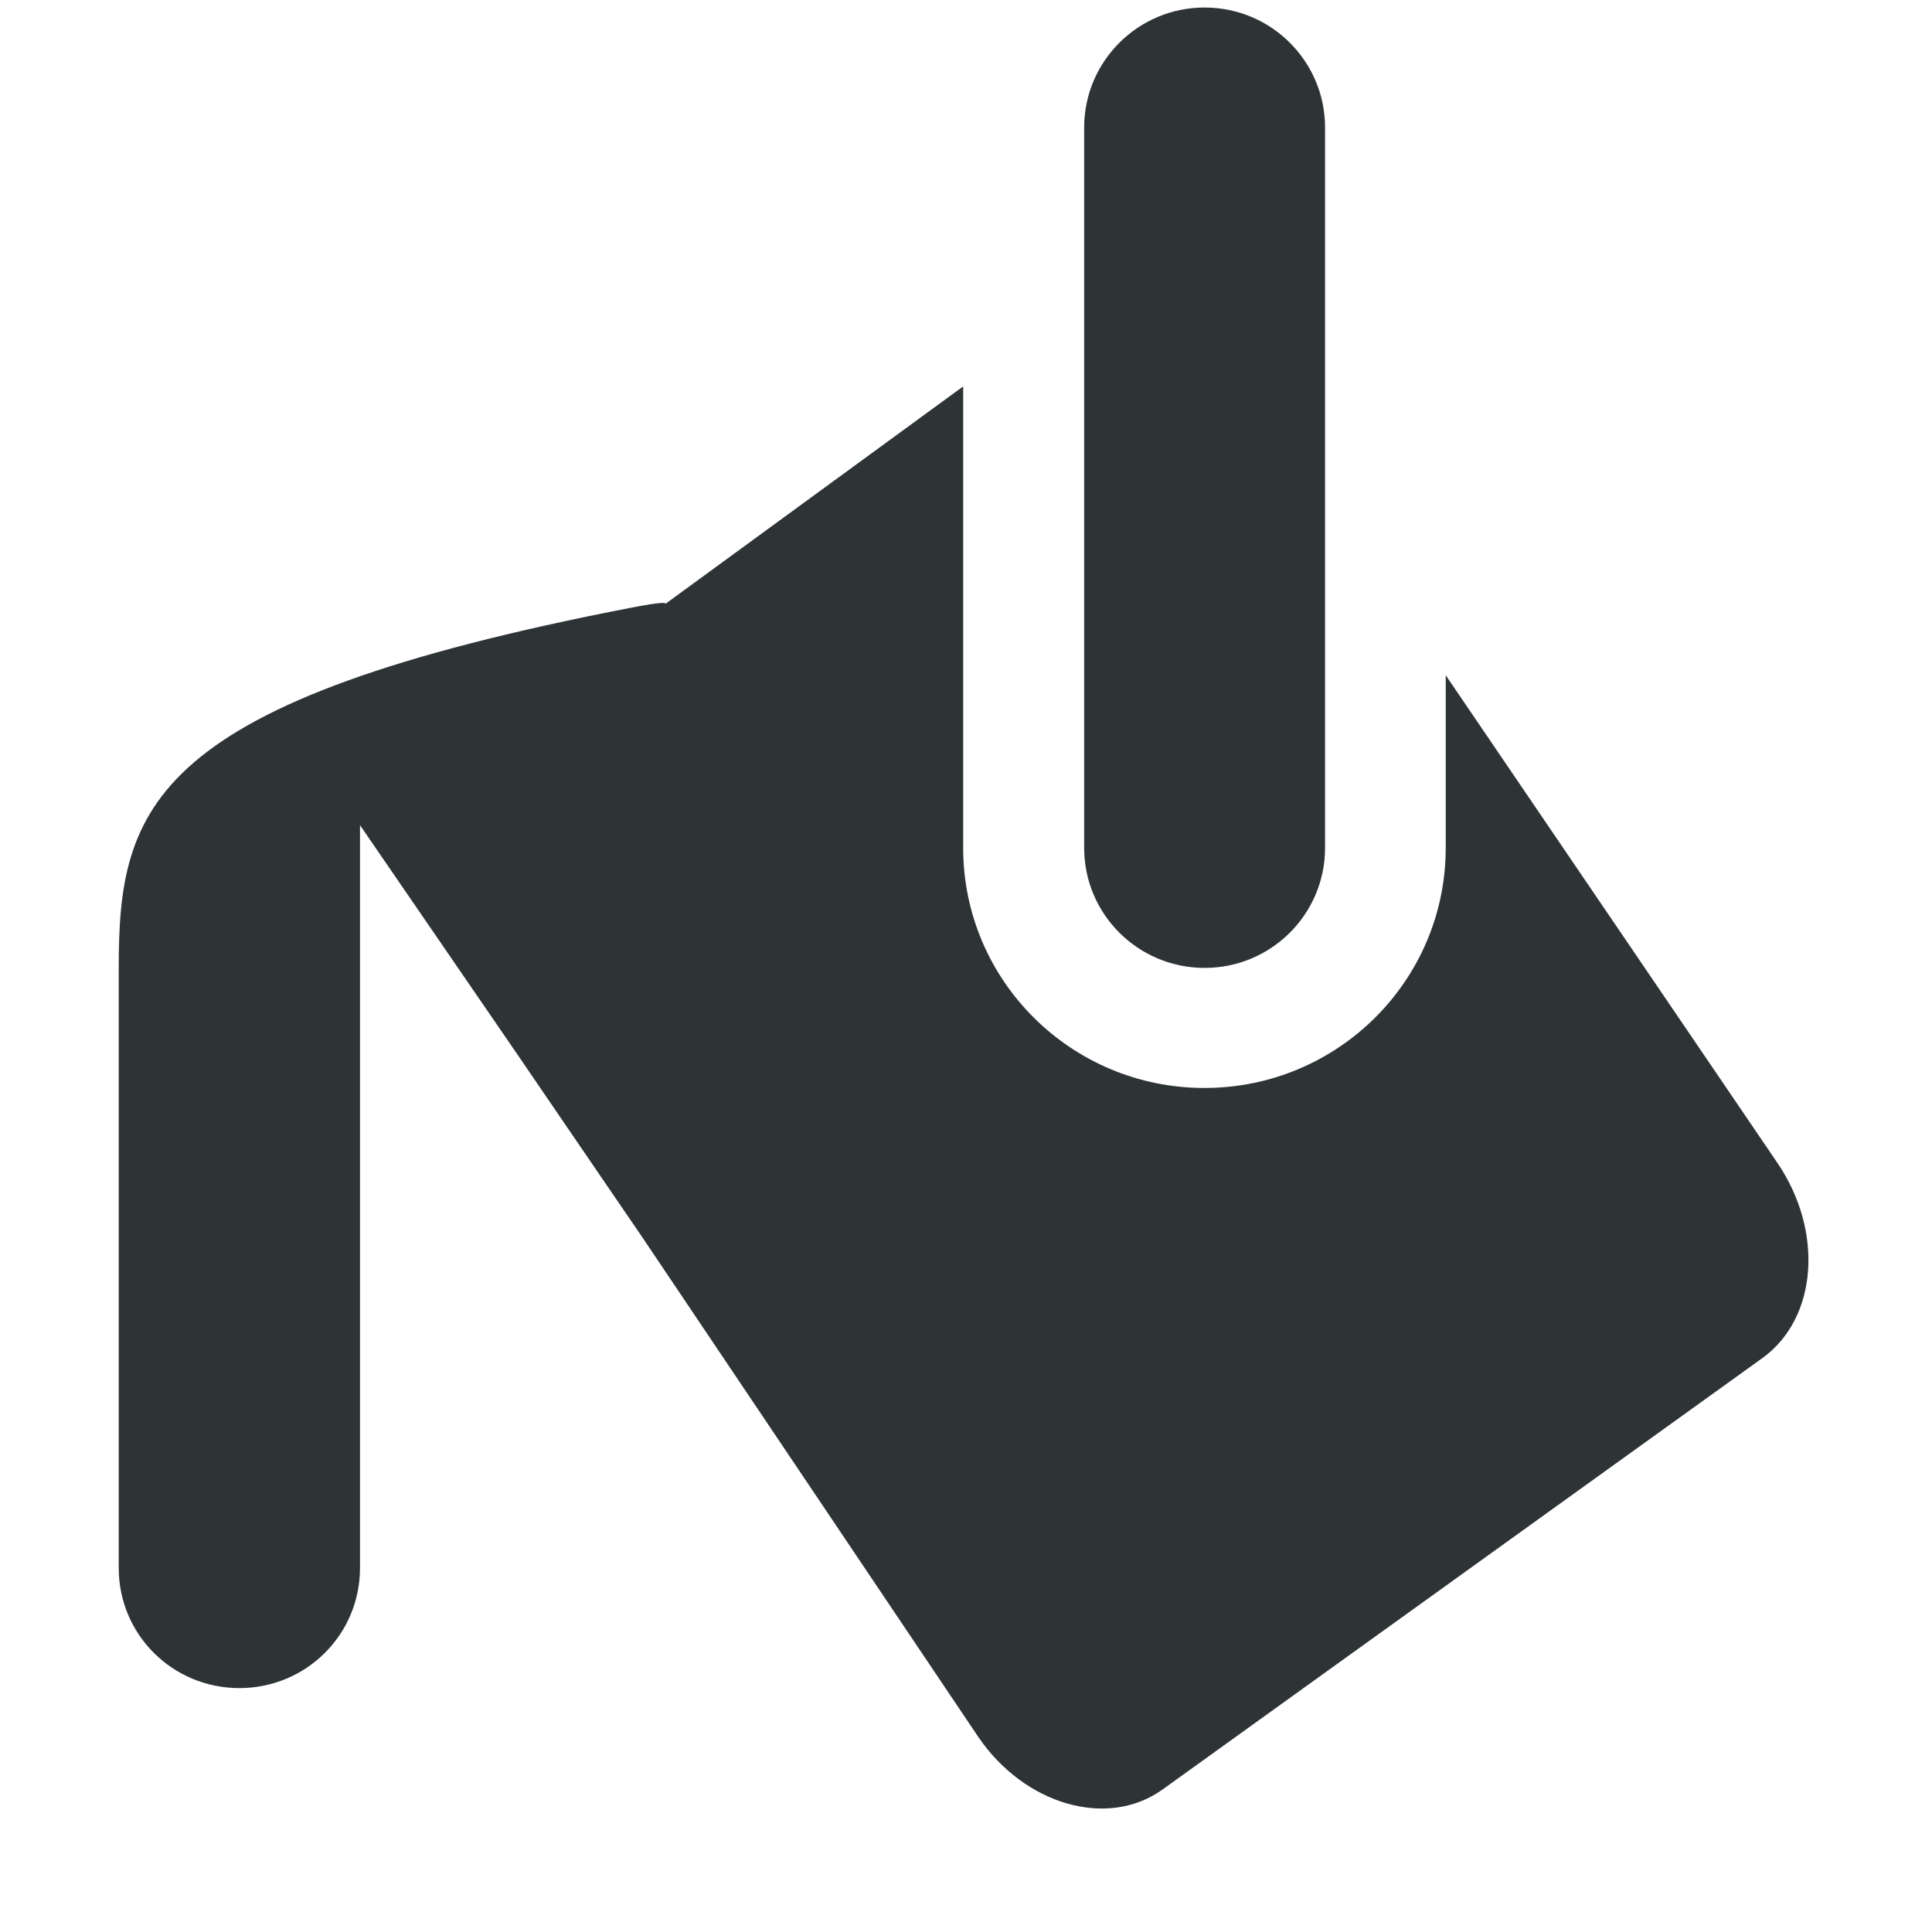
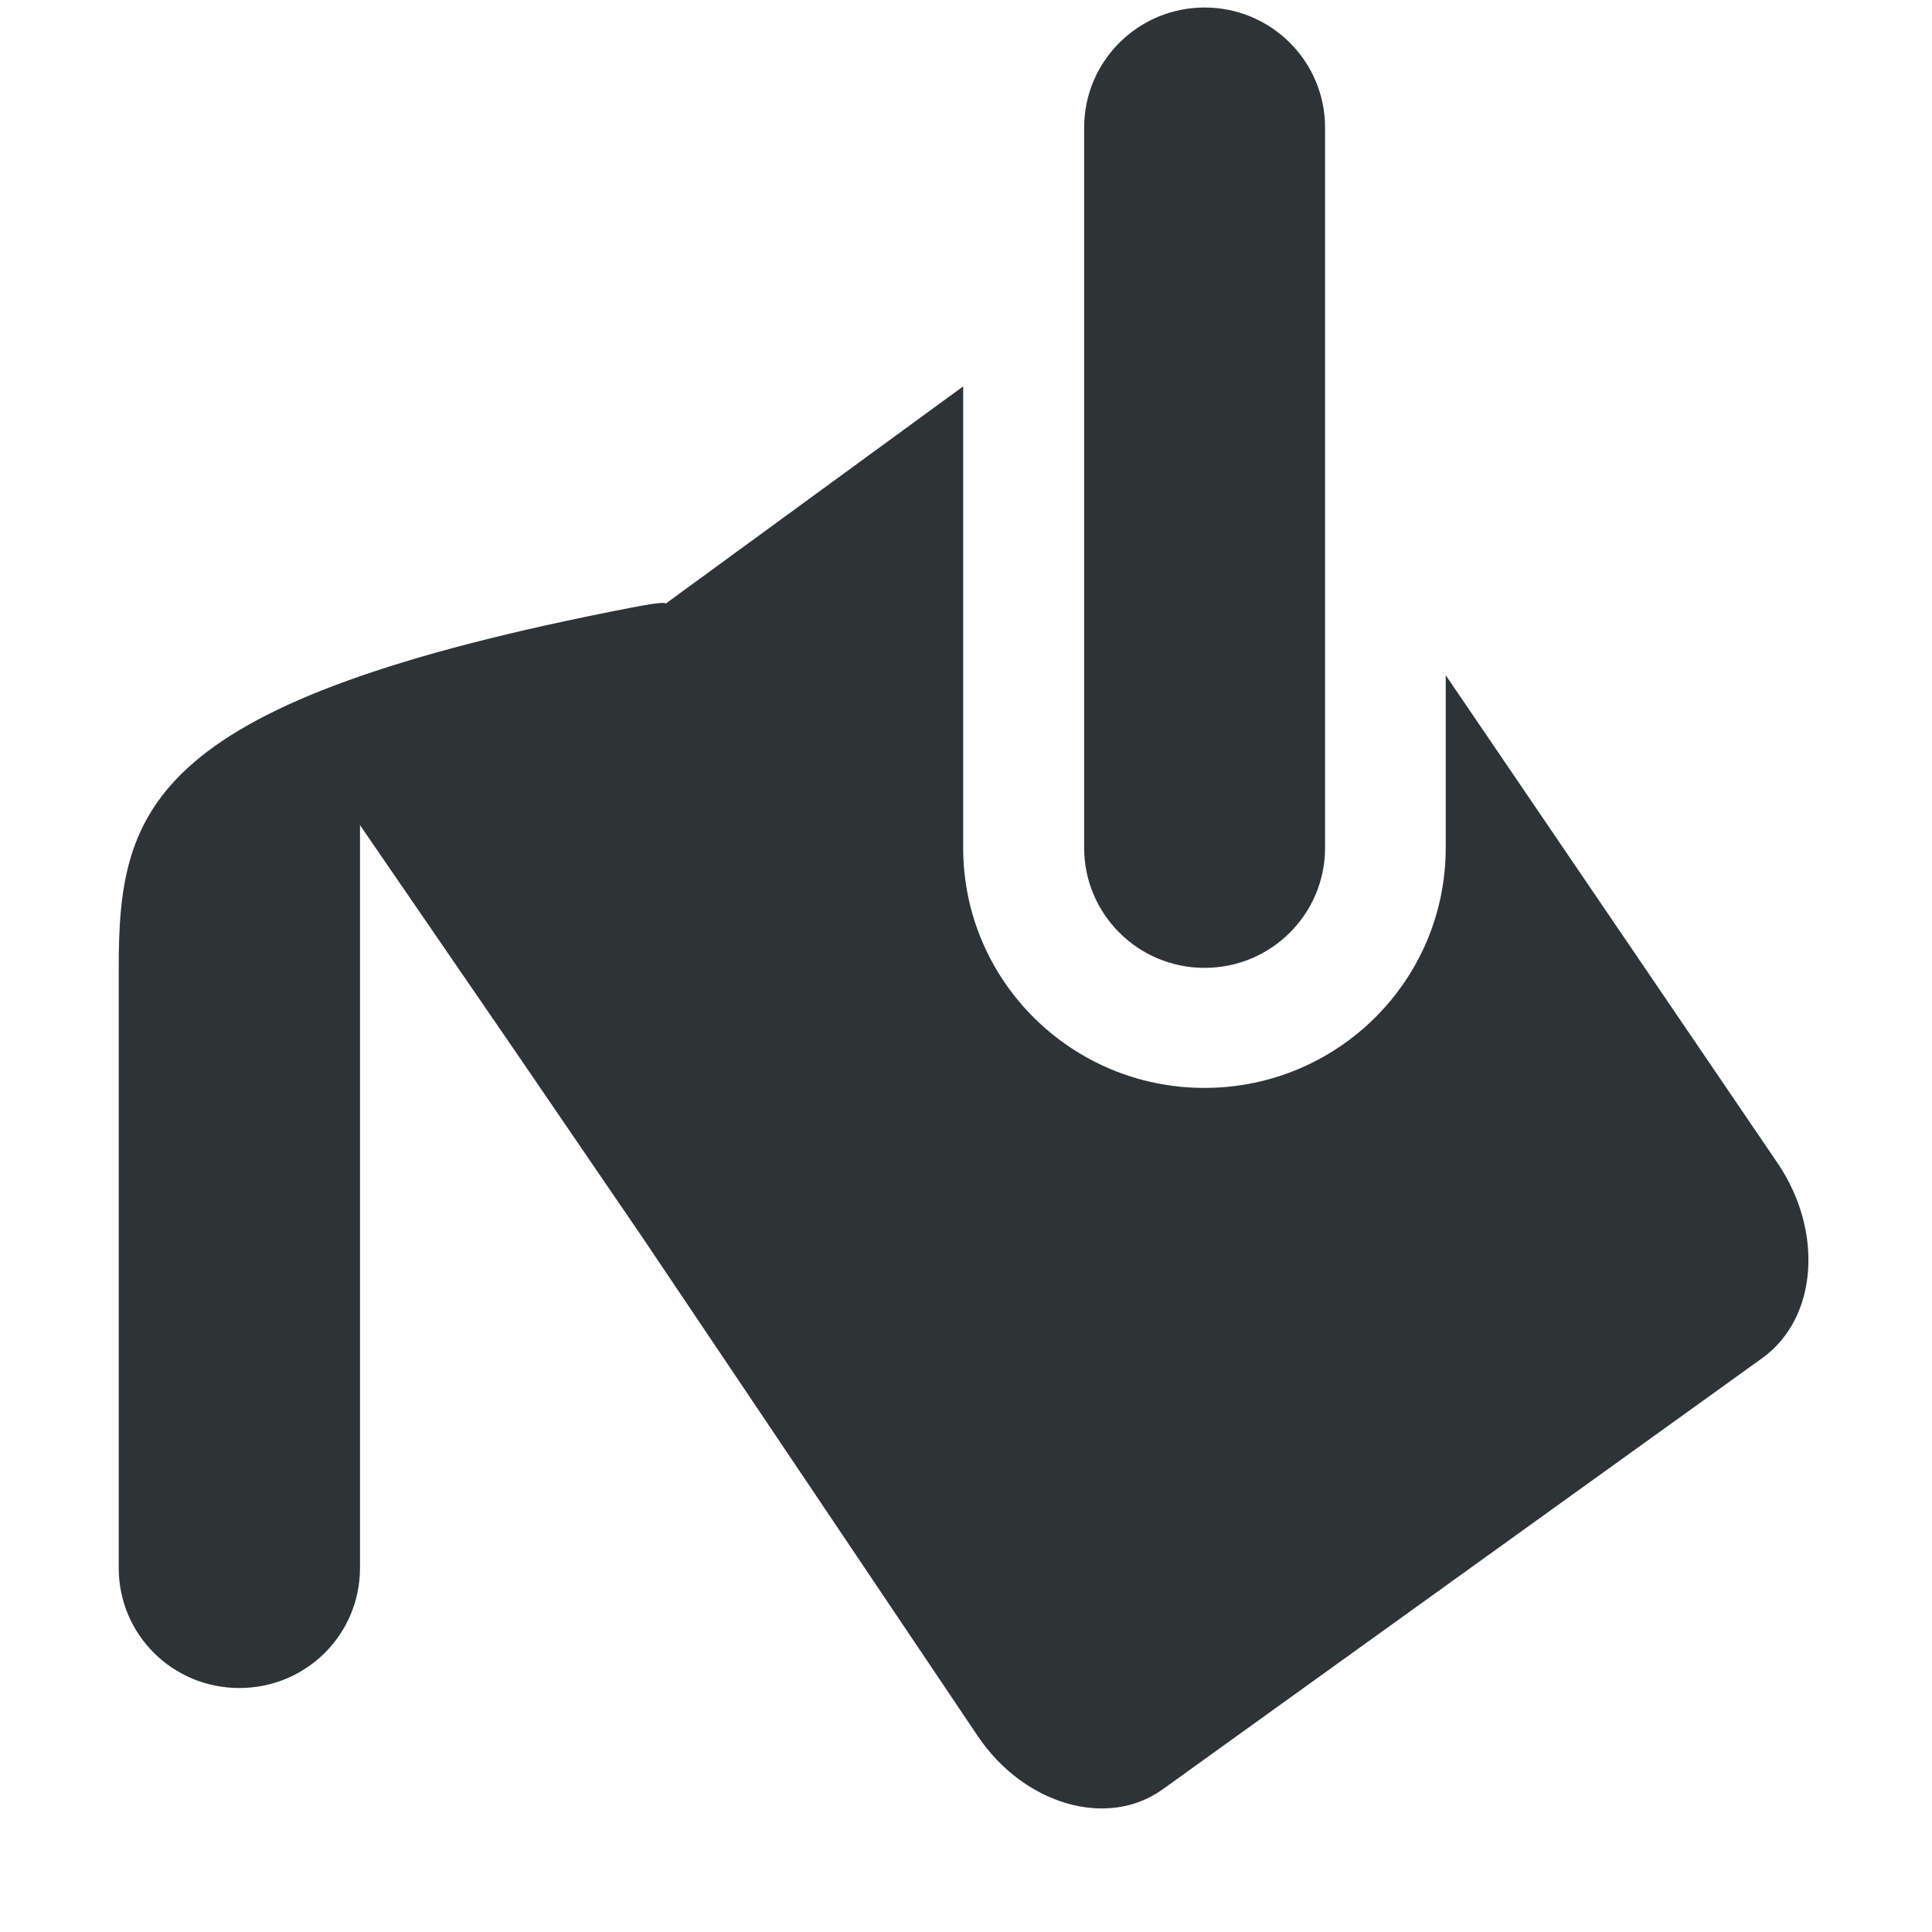
- <svg xmlns="http://www.w3.org/2000/svg" width="16" height="15.974" version="1.1" id="svg6">
-   <defs id="defs10" />
+ <svg width="16" height="16">
  <g transform="matrix(0.9990594,0,0,0.9941605,-140.8834,-175.9042)" style="color:#000000;display:inline;fill:#474747" id="g18711">
    <path style="display:inline;fill:#2e3436;fill-opacity:1;stroke:none" d="m -92,-36.844 -2.469,1.812 c 0.009,-0.012 -0.03,-0.018 -0.281,0.031 -4,0.777 -4.25,1.657 -4.25,3 v 5 c 0,0.554 0.446,1 1,1 0.554,0 1,-0.446 1,-1 v -6.188 l 1.281,1.875 1.062,1.562 2.781,4.156 c 0.384,0.568 1.074,0.77 1.531,0.438 L -85.375,-28.75 c 0.458,-0.332 0.509,-1.057 0.125,-1.625 L -88,-34.438 V -33 c 0,1.105 -0.895,2 -2,2 -1.105,0 -2,-0.895 -2,-2 z" transform="translate(241.0002,217)" id="rect18654" />
    <rect ry="1" rx="1" y="177" x="150.003" height="8" width="1.997" id="rect18680" style="fill:#2e3436;fill-opacity:1;stroke:none" />
  </g>
</svg>
